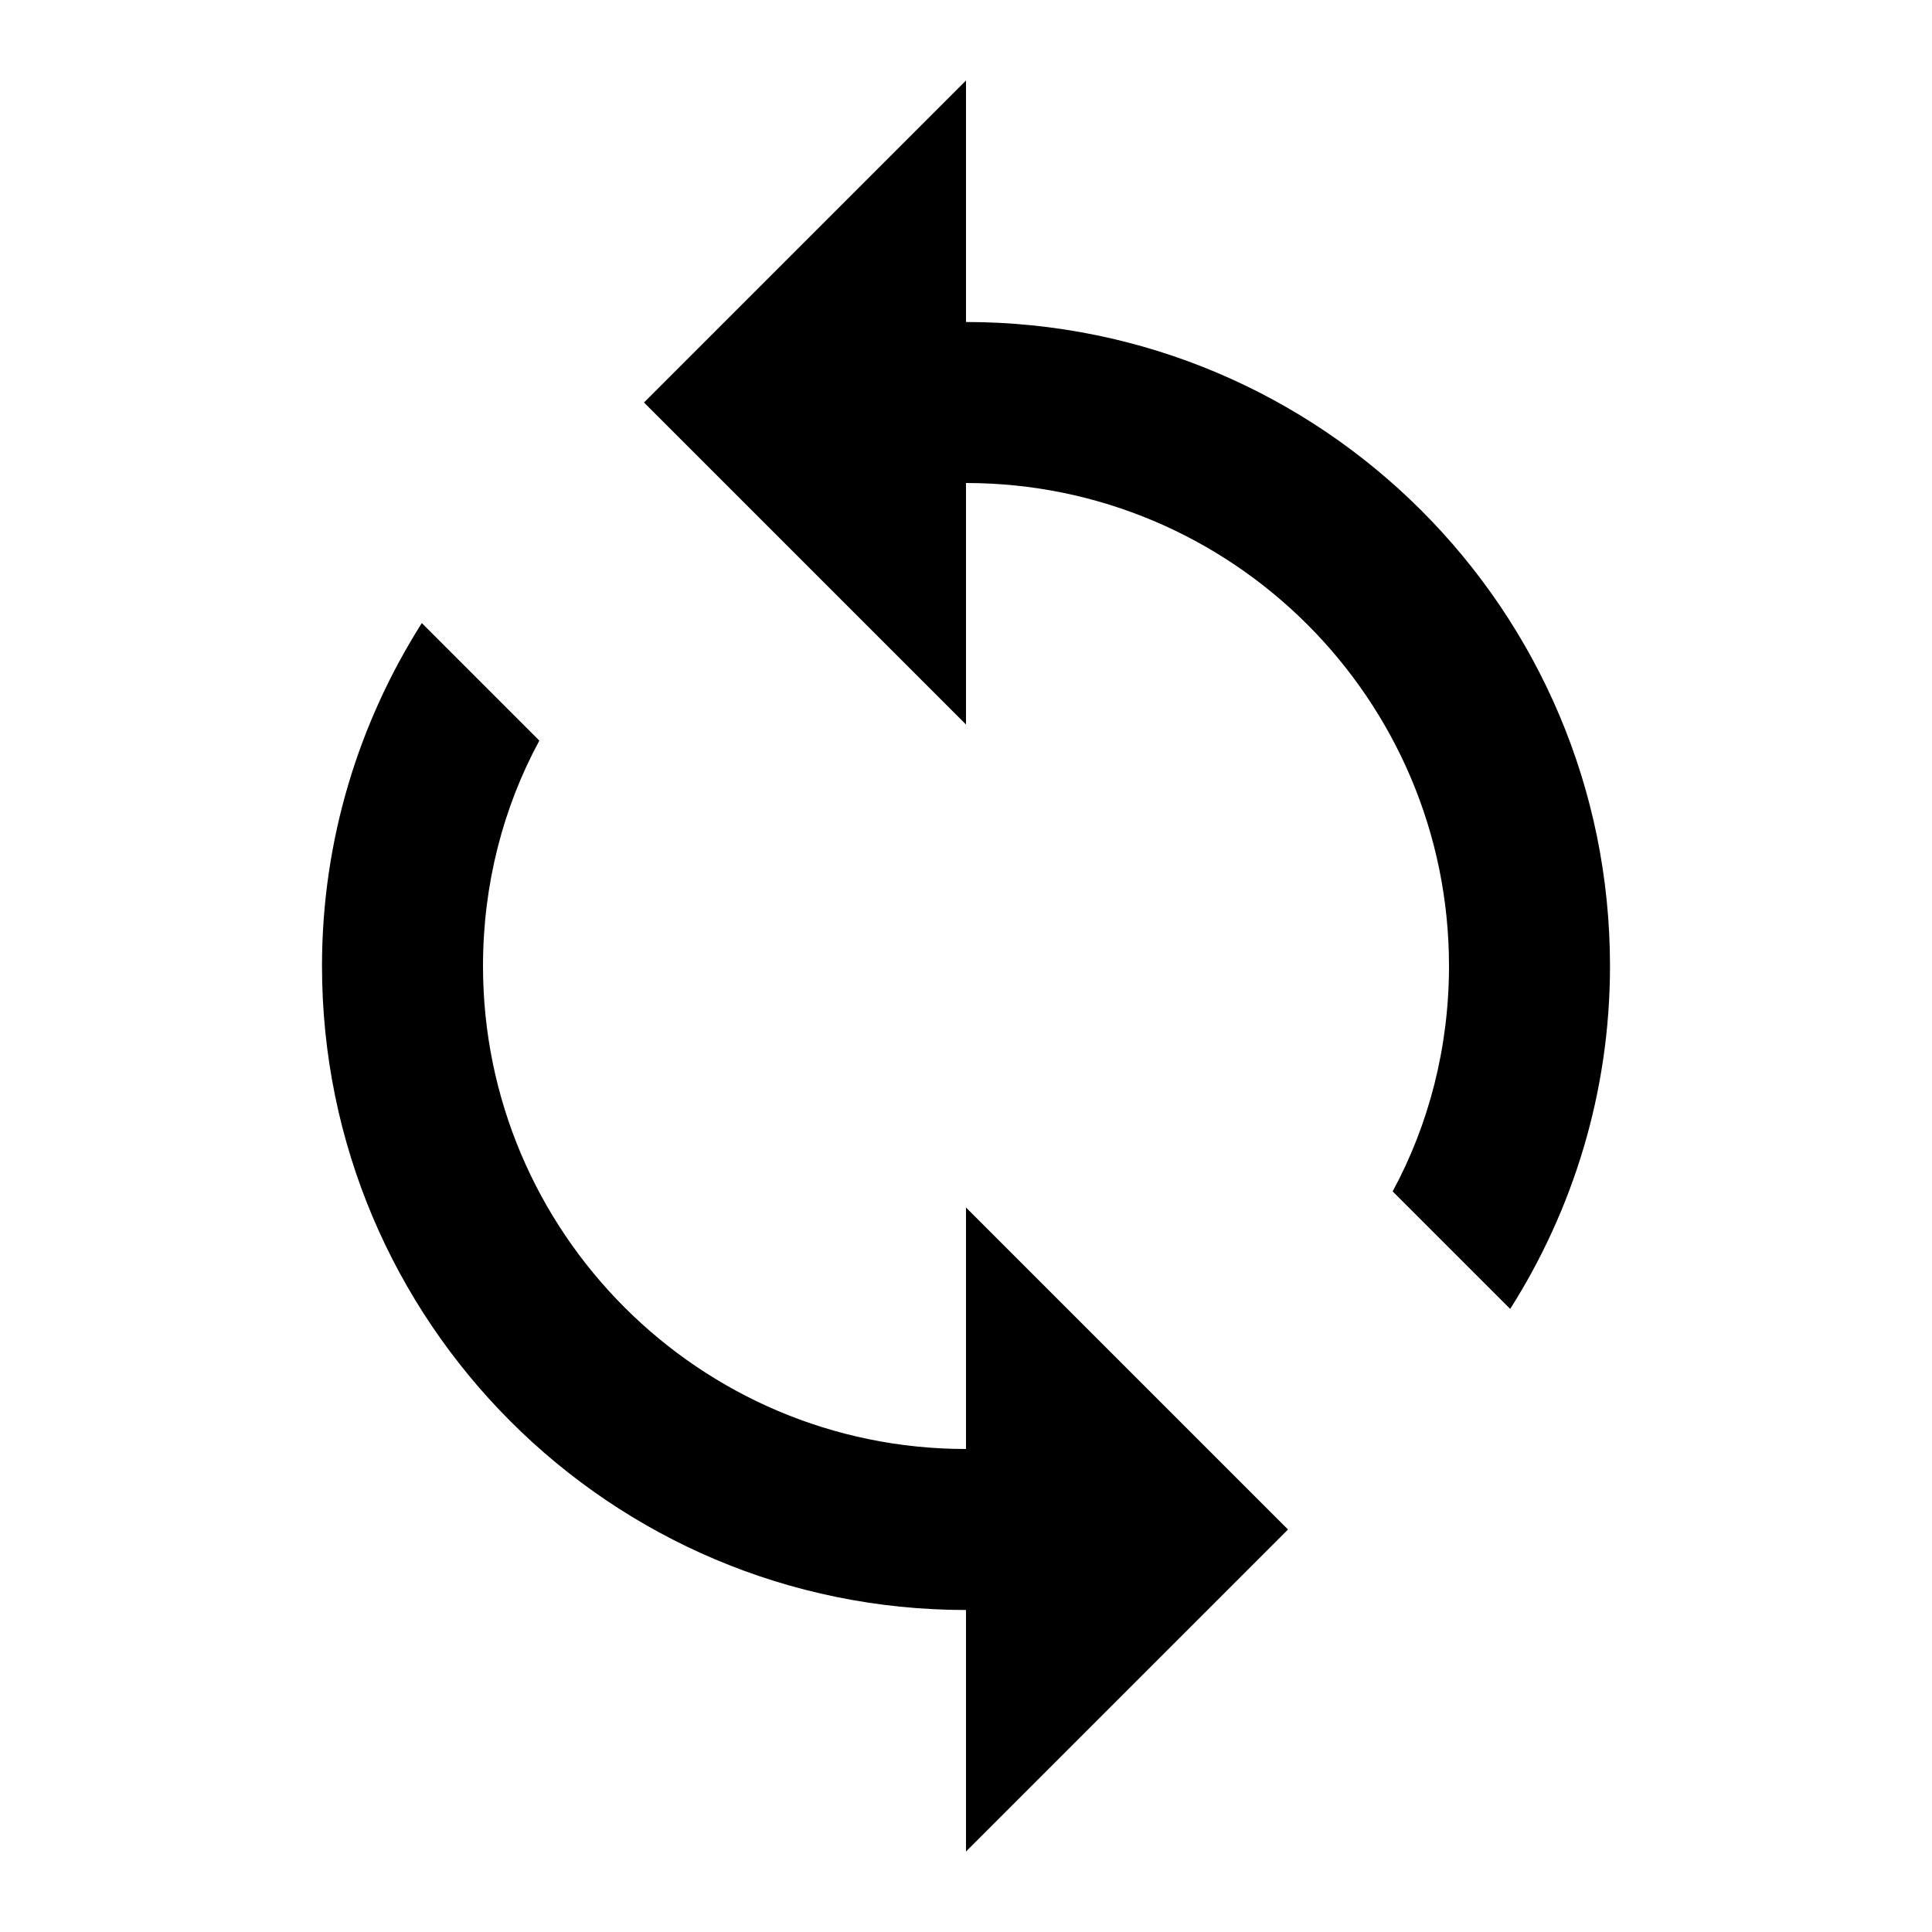
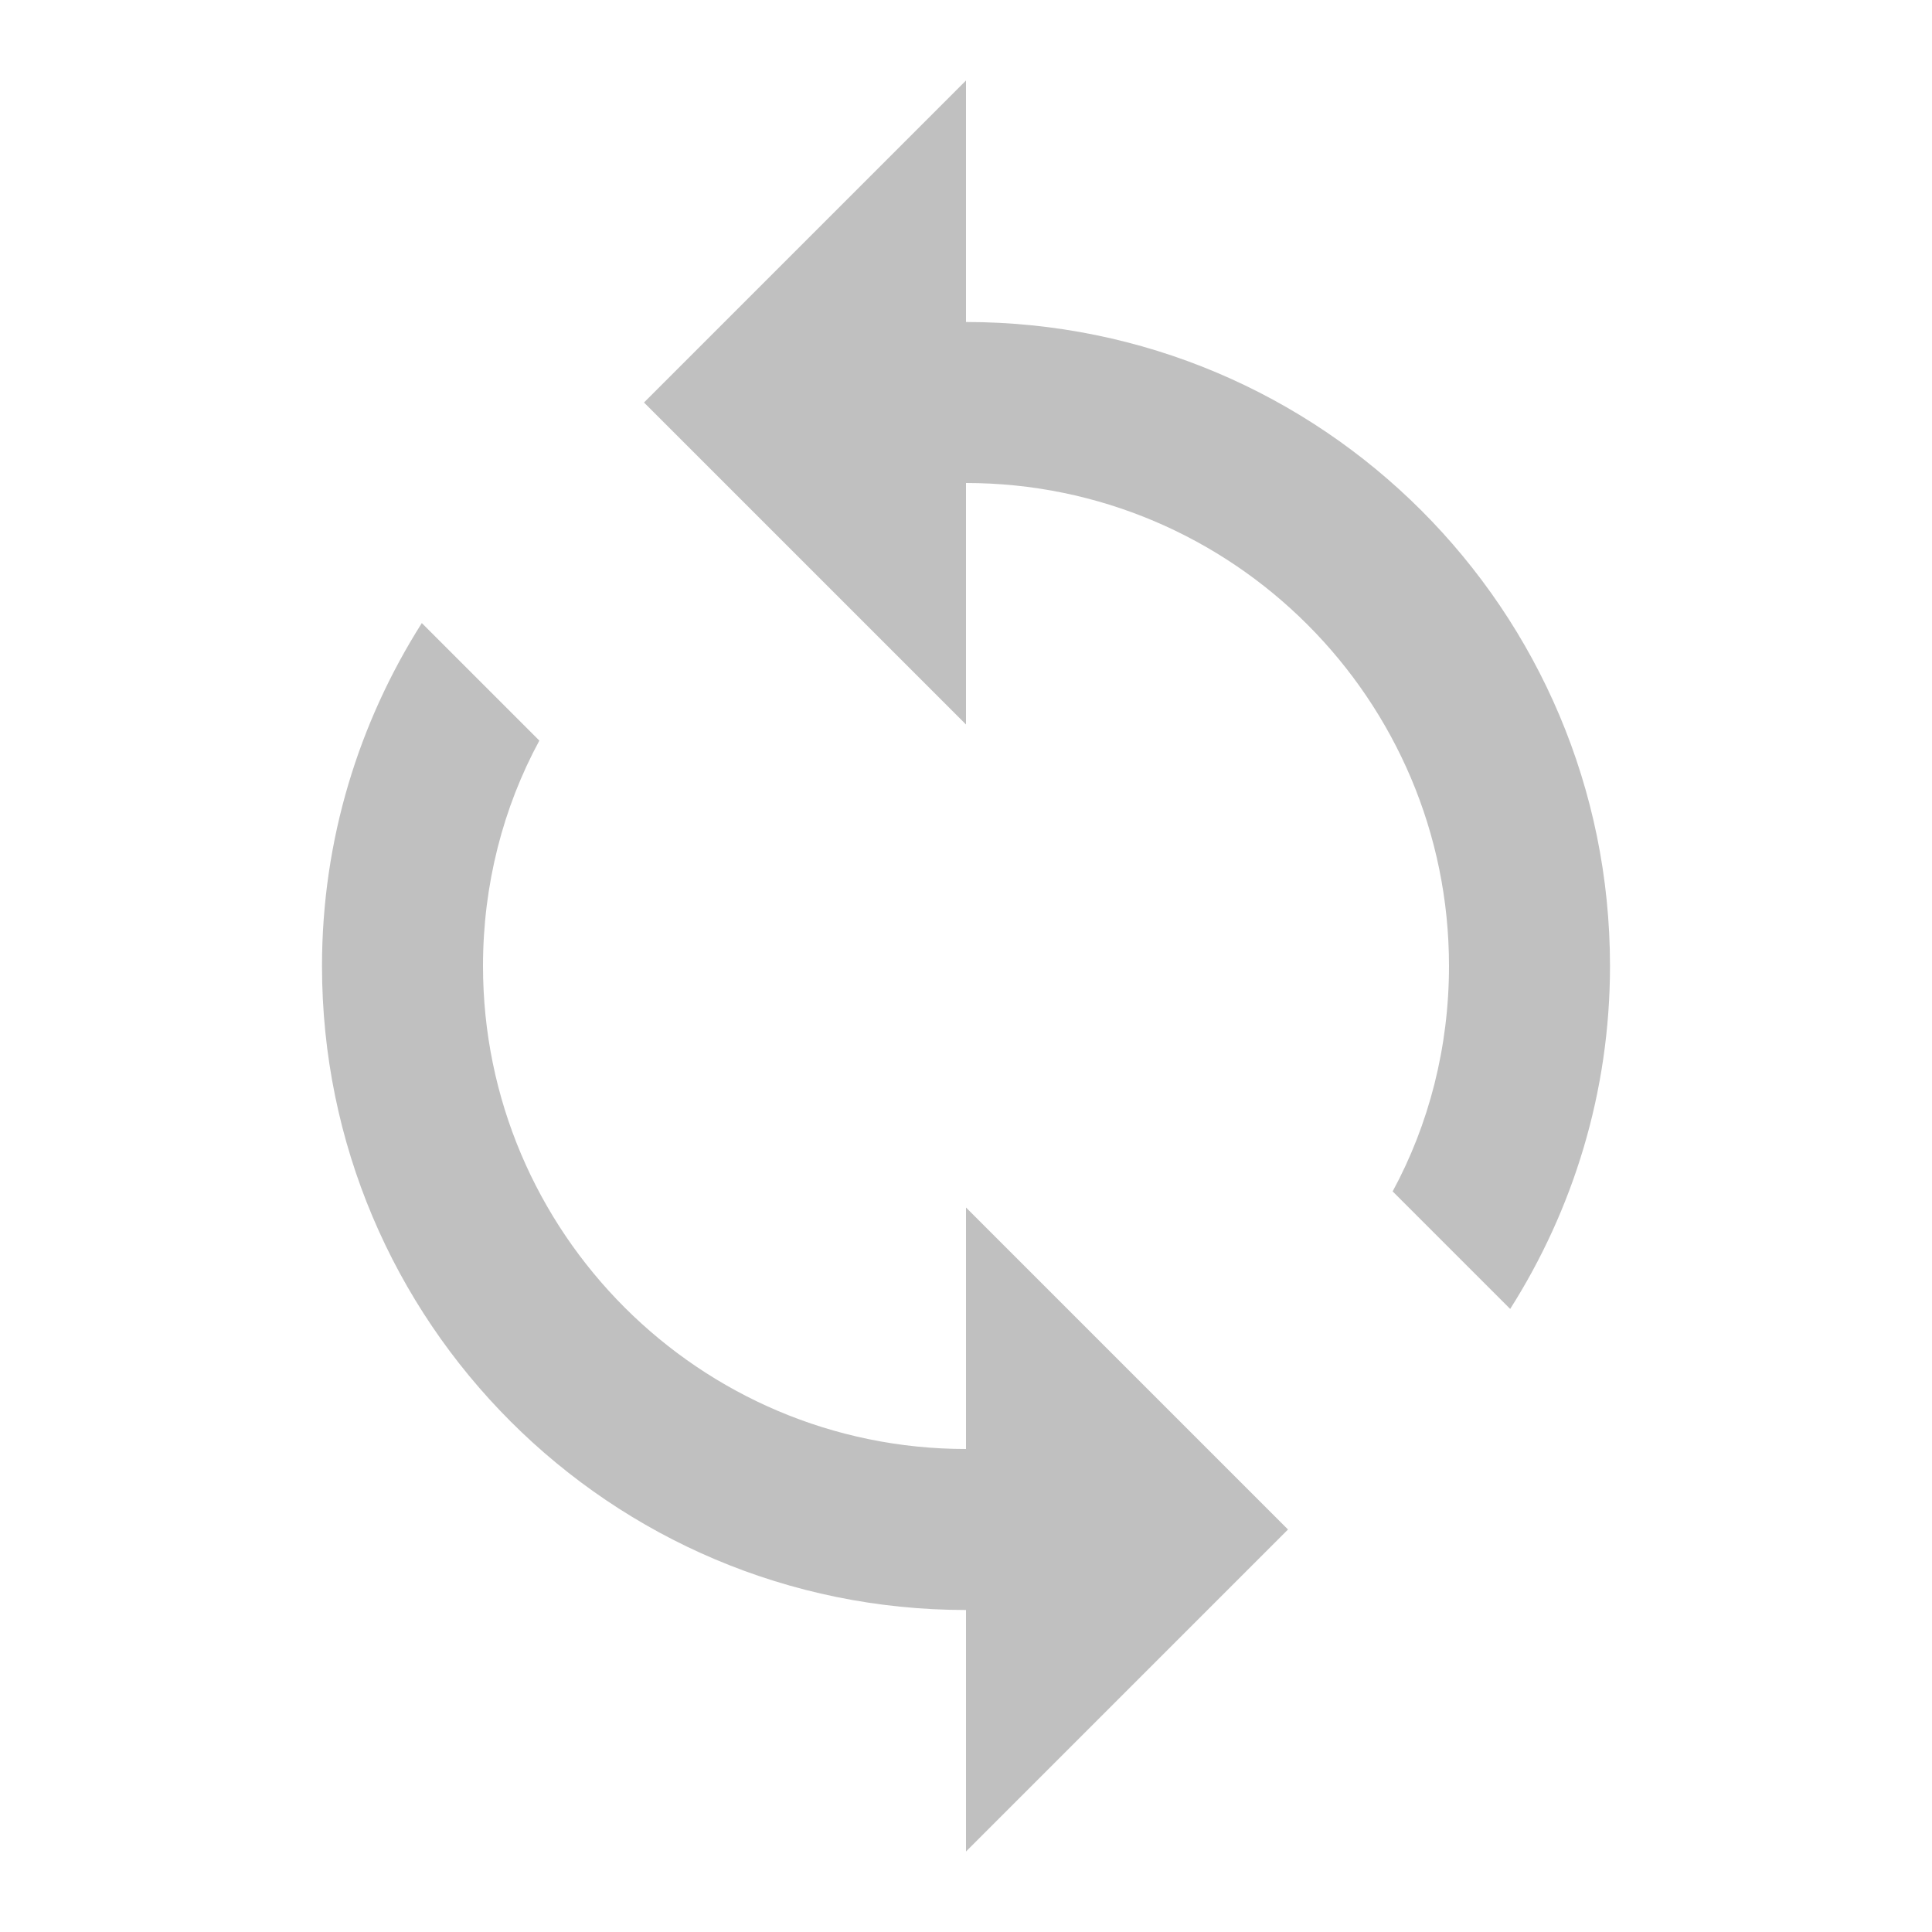
<svg xmlns="http://www.w3.org/2000/svg" version="1.1" baseProfile="full" width="24" height="24" viewBox="0 0 24.00 24.00" enable-background="new 0 0 24.00 24.00" xml:space="preserve">
-   <path fill="#000000" fill-opacity="1" stroke-linejoin="round" d="M 12,18C 8.69,18 6,15.31 6,12C 6,10.99 6.25,10.03 6.7,9.2L 5.24,7.74C 4.46,8.97 4,10.43 4,12C 4,16.42 7.58,20 12,20L 12,23L 16,19L 12,15M 12,4L 12,1L 8,5L 12,9L 12,6C 15.31,6 18,8.69 18,12C 18,13.01 17.75,13.97 17.3,14.8L 18.76,16.26C 19.54,15.03 20,13.57 20,12C 20,7.58 16.42,4 12,4 Z " />
+   <path fill="#C0C0C0" fill-opacity="1" stroke-linejoin="round" d="M 12,18C 8.69,18 6,15.31 6,12C 6,10.99 6.25,10.03 6.7,9.2L 5.24,7.74C 4.46,8.97 4,10.43 4,12C 4,16.42 7.58,20 12,20L 12,23L 16,19L 12,15M 12,4L 12,1L 8,5L 12,9L 12,6C 15.31,6 18,8.69 18,12C 18,13.01 17.75,13.97 17.3,14.8L 18.76,16.26C 19.54,15.03 20,13.57 20,12C 20,7.58 16.42,4 12,4 Z " />
</svg>
